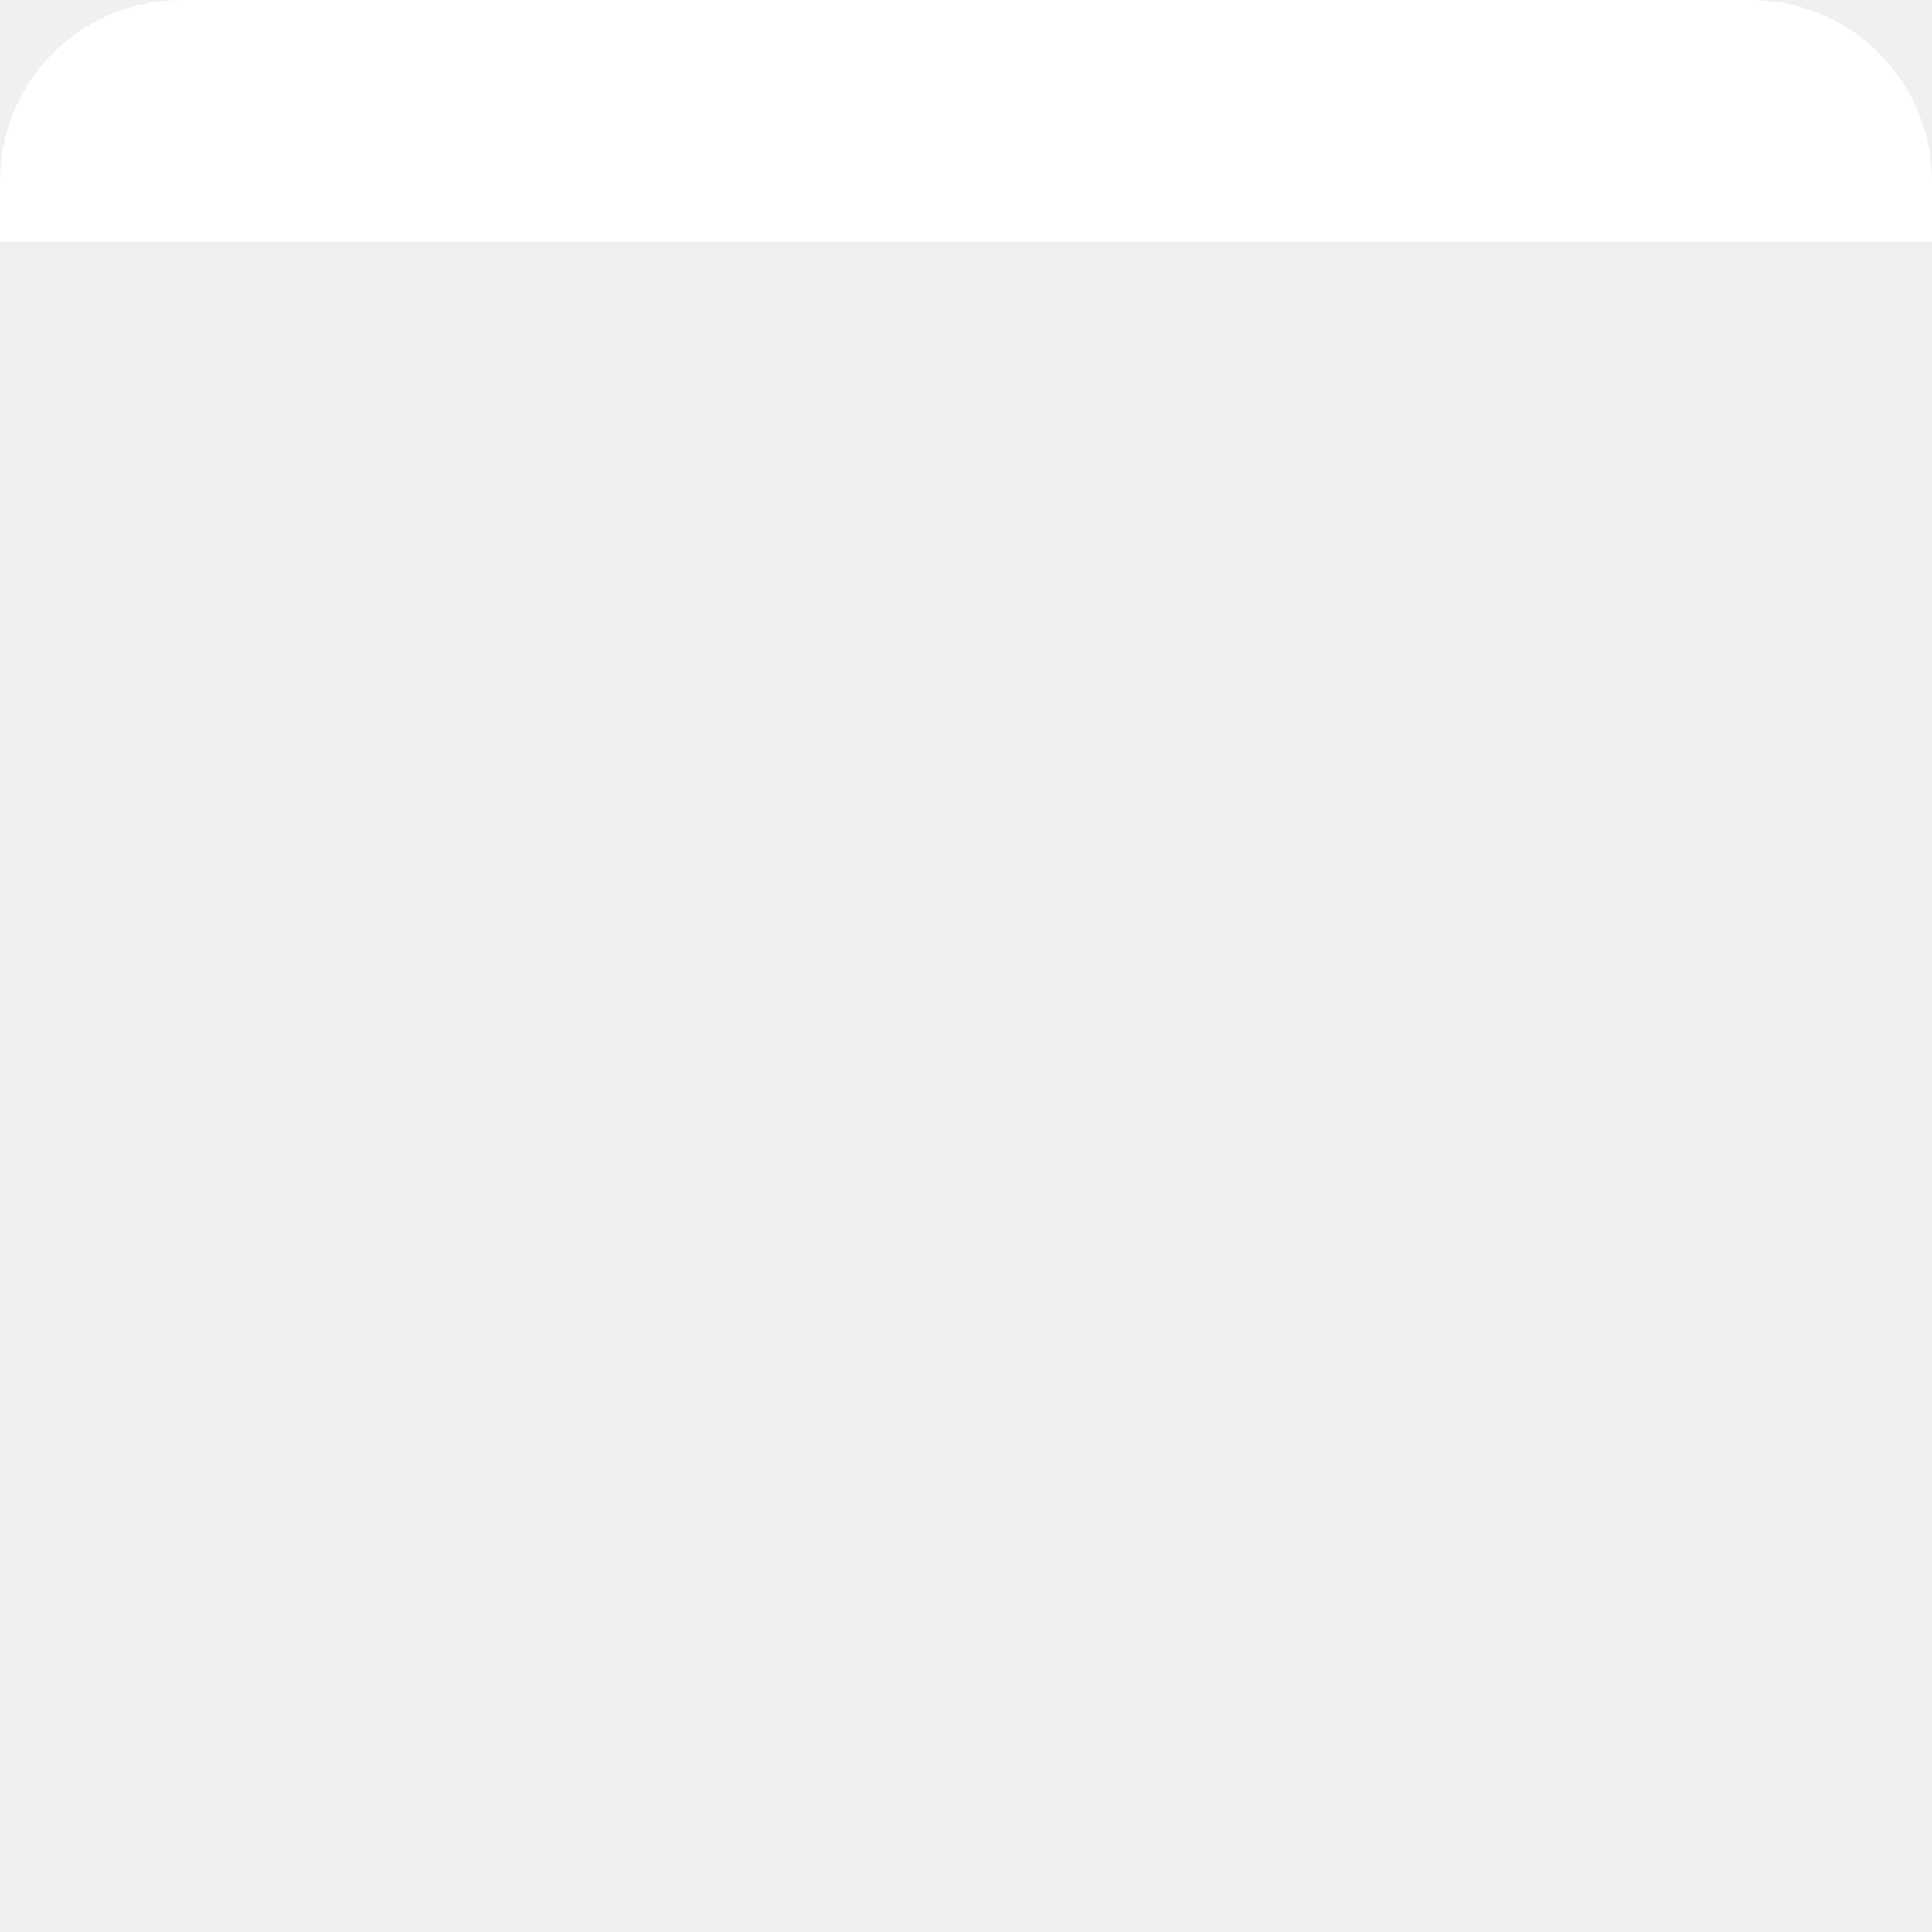
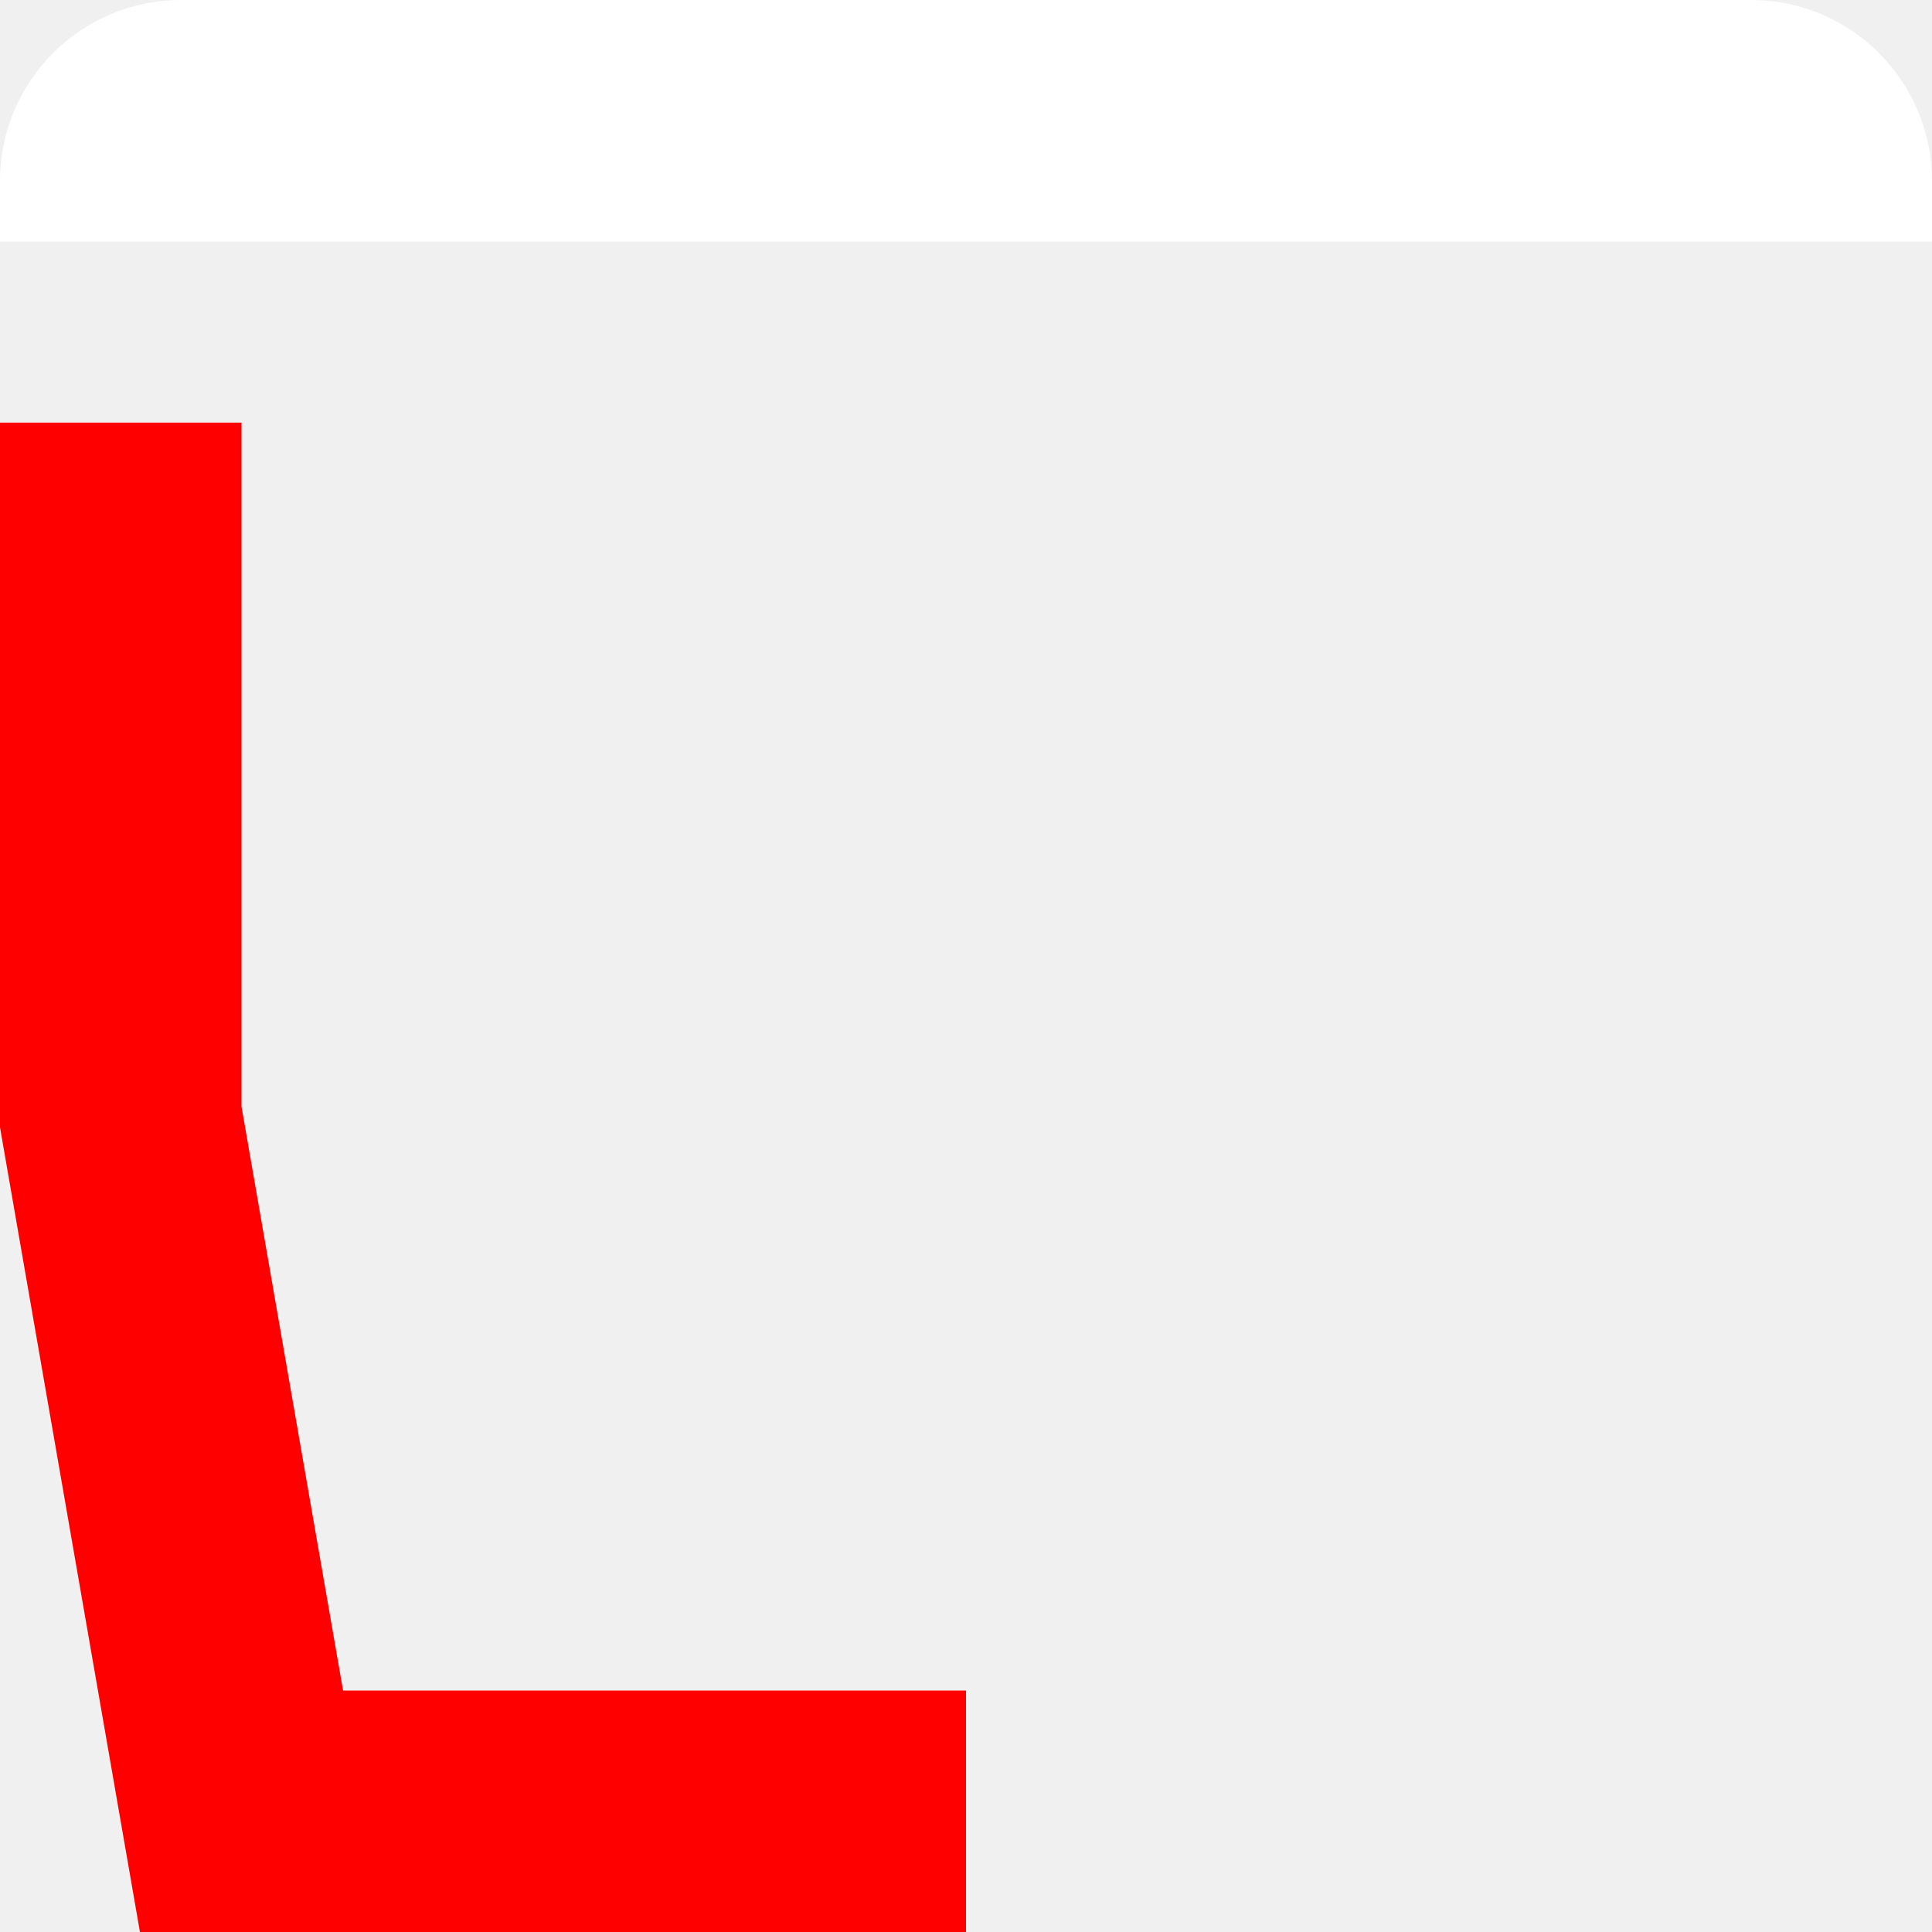
<svg xmlns="http://www.w3.org/2000/svg" width="32" height="32" viewBox="0 0 32 32" id="svg2" version="1.1">
  <defs id="defs4" />
  <g id="layer1" transform="translate(0,-1020.362)">
    <path style="fill:#ffffff;fill-opacity:1;fill-rule:evenodd;stroke:none;stroke-width:1px;stroke-linecap:butt;stroke-linejoin:miter;stroke-opacity:1" d="M 3 0 A 3 3 0 0 0 0 3 L 0 4 L 32 4 L 32 3 A 3 3 0 0 0 29 0 L 3 0 z " transform="translate(0,1020.362)" id="rect4138" />
+     <path style="fill:none;fill-rule:evenodd;stroke:#ff0000;stroke-width:4;stroke-linecap:butt;stroke-linejoin:miter;stroke-miterlimit:4;stroke-dasharray:none;stroke-opacity:1" d="m 2,1027.362 0,11.5 2,11.5 12,0" id="path4137" />
  </g>
</svg>
